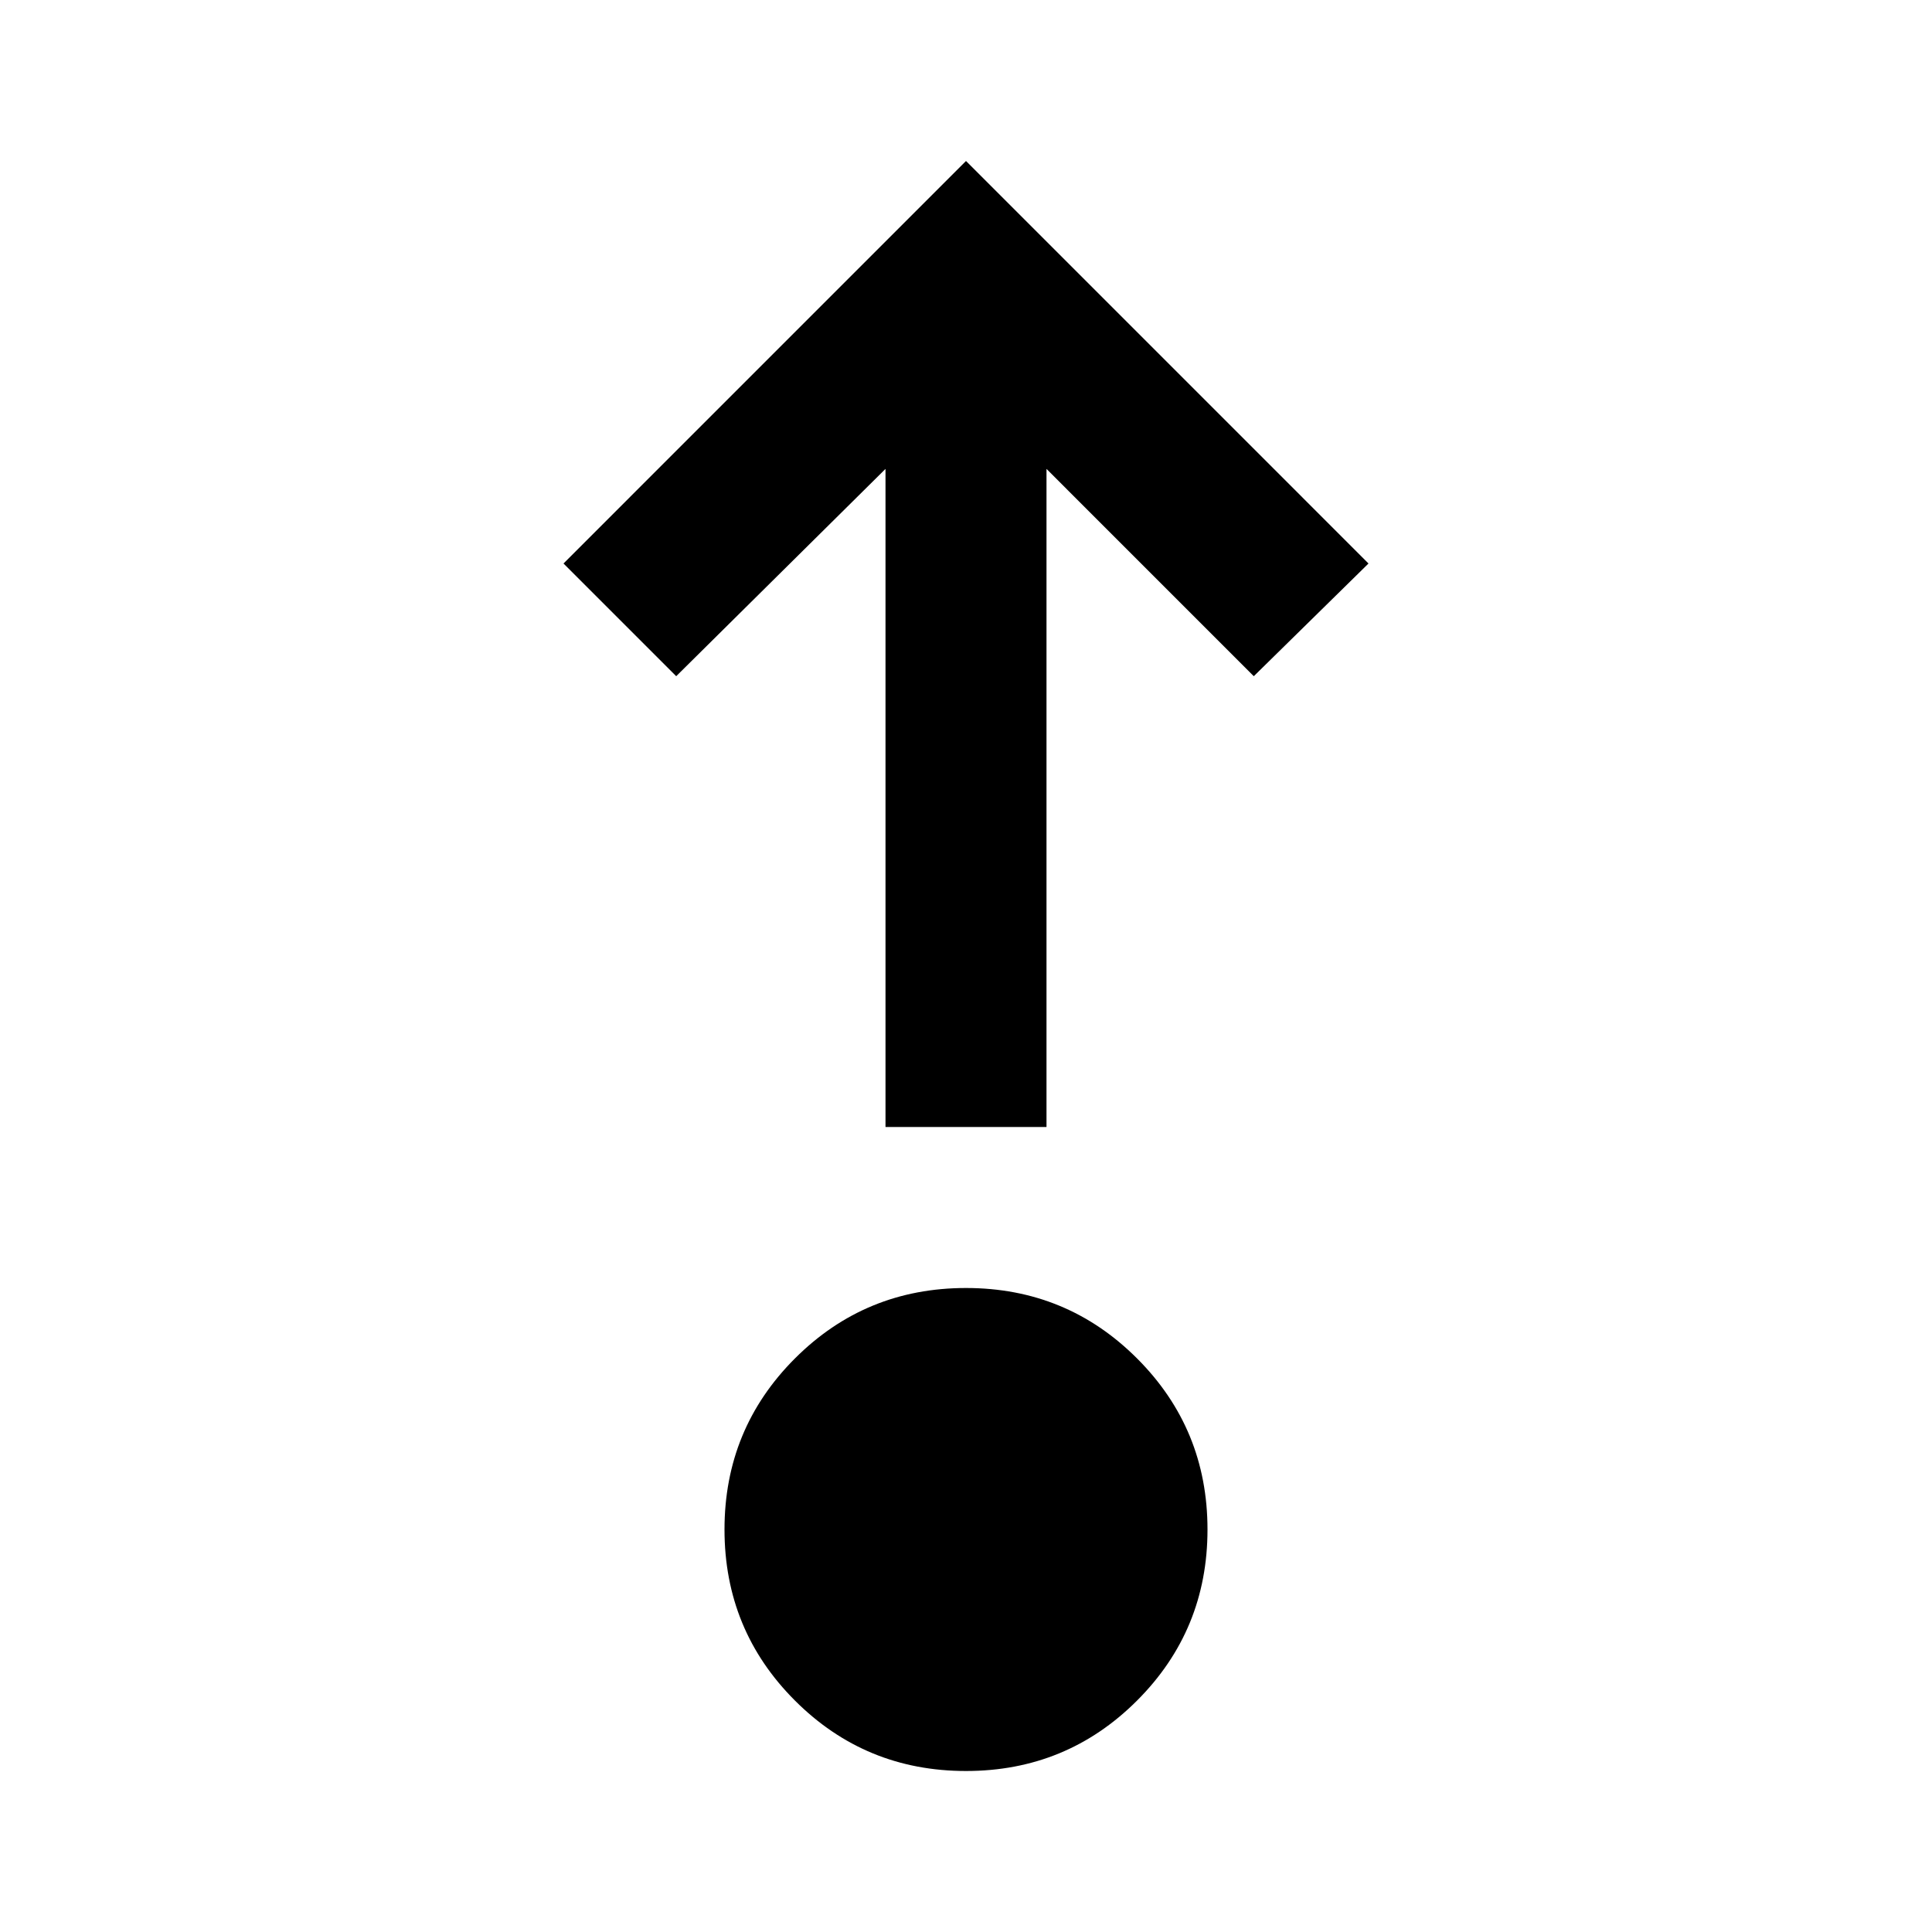
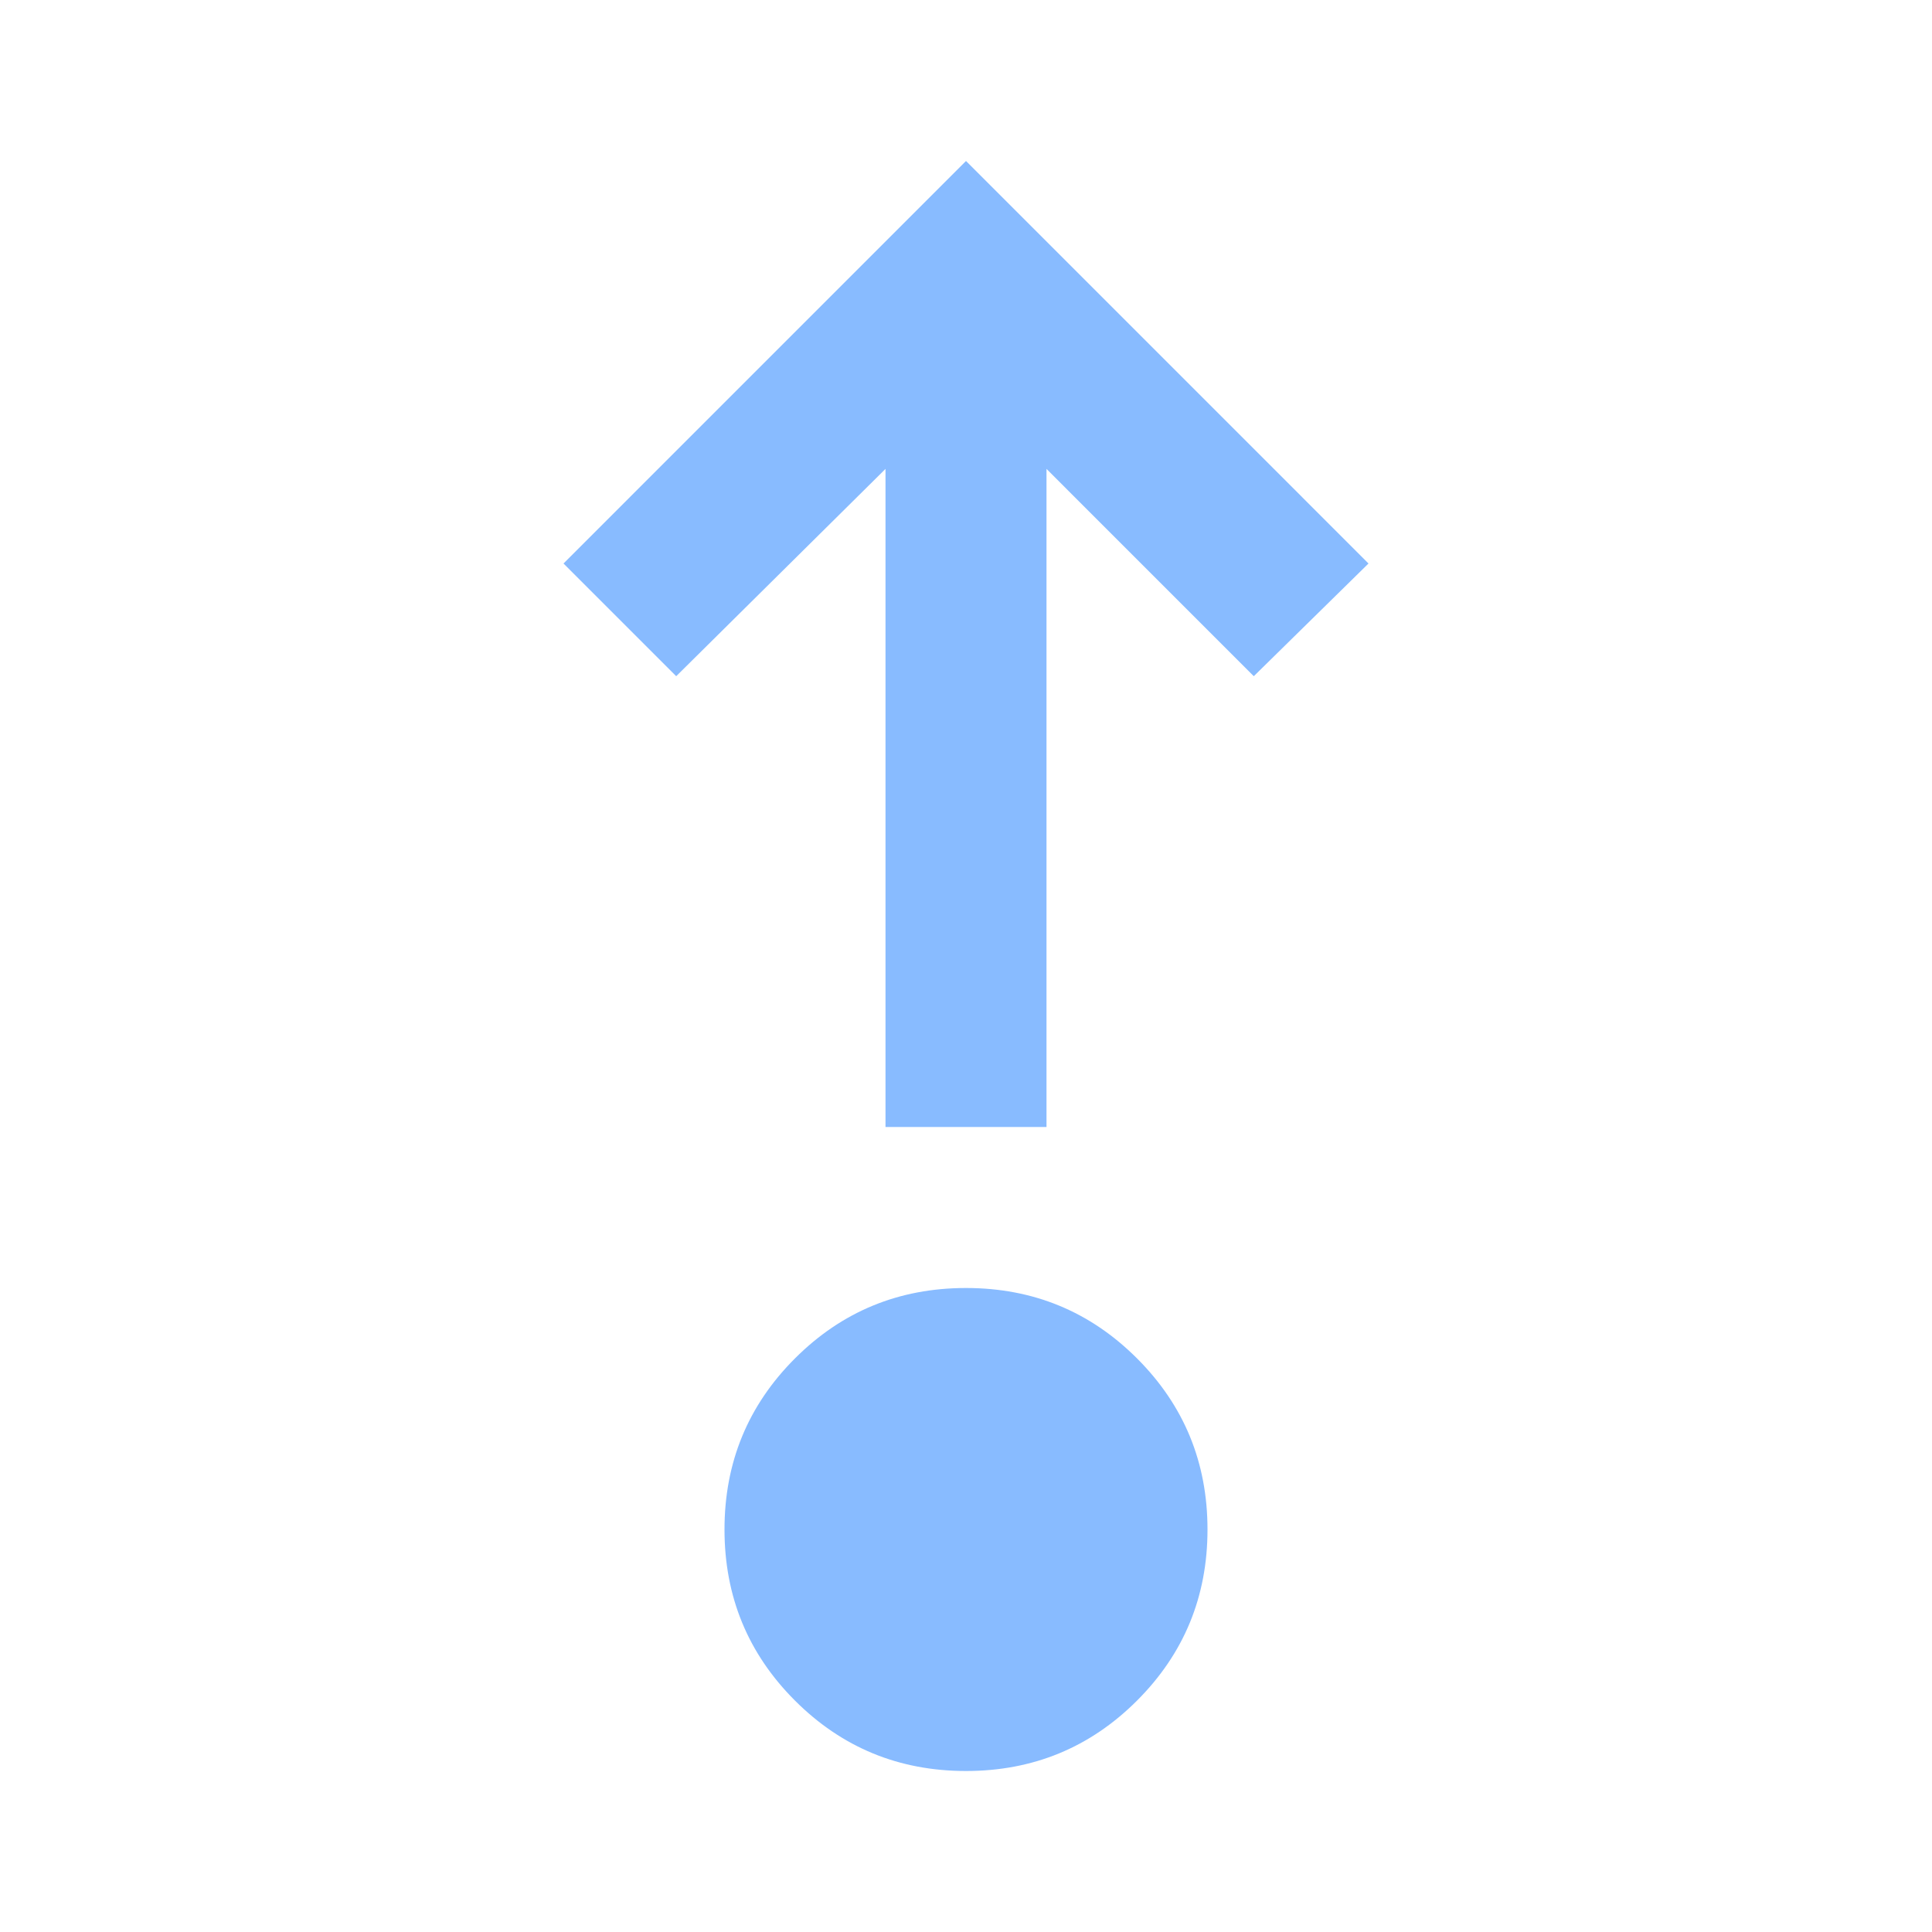
- <svg xmlns="http://www.w3.org/2000/svg" height="16" viewBox="0 -960 960 960" width="16">
+ <svg xmlns="http://www.w3.org/2000/svg" height="16" viewBox="0 -960 960 960" width="16" style="fill:#8bf">
  <path d="M480-80q-50 0-85-35t-35-85q0-50 35-85t85-35q50 0 85 35t35 85q0 50-35 85t-85 35Zm-40-320v-327L336-624l-56-56 200-200 200 200-57 56-103-103v327h-80Z" />
</svg>
